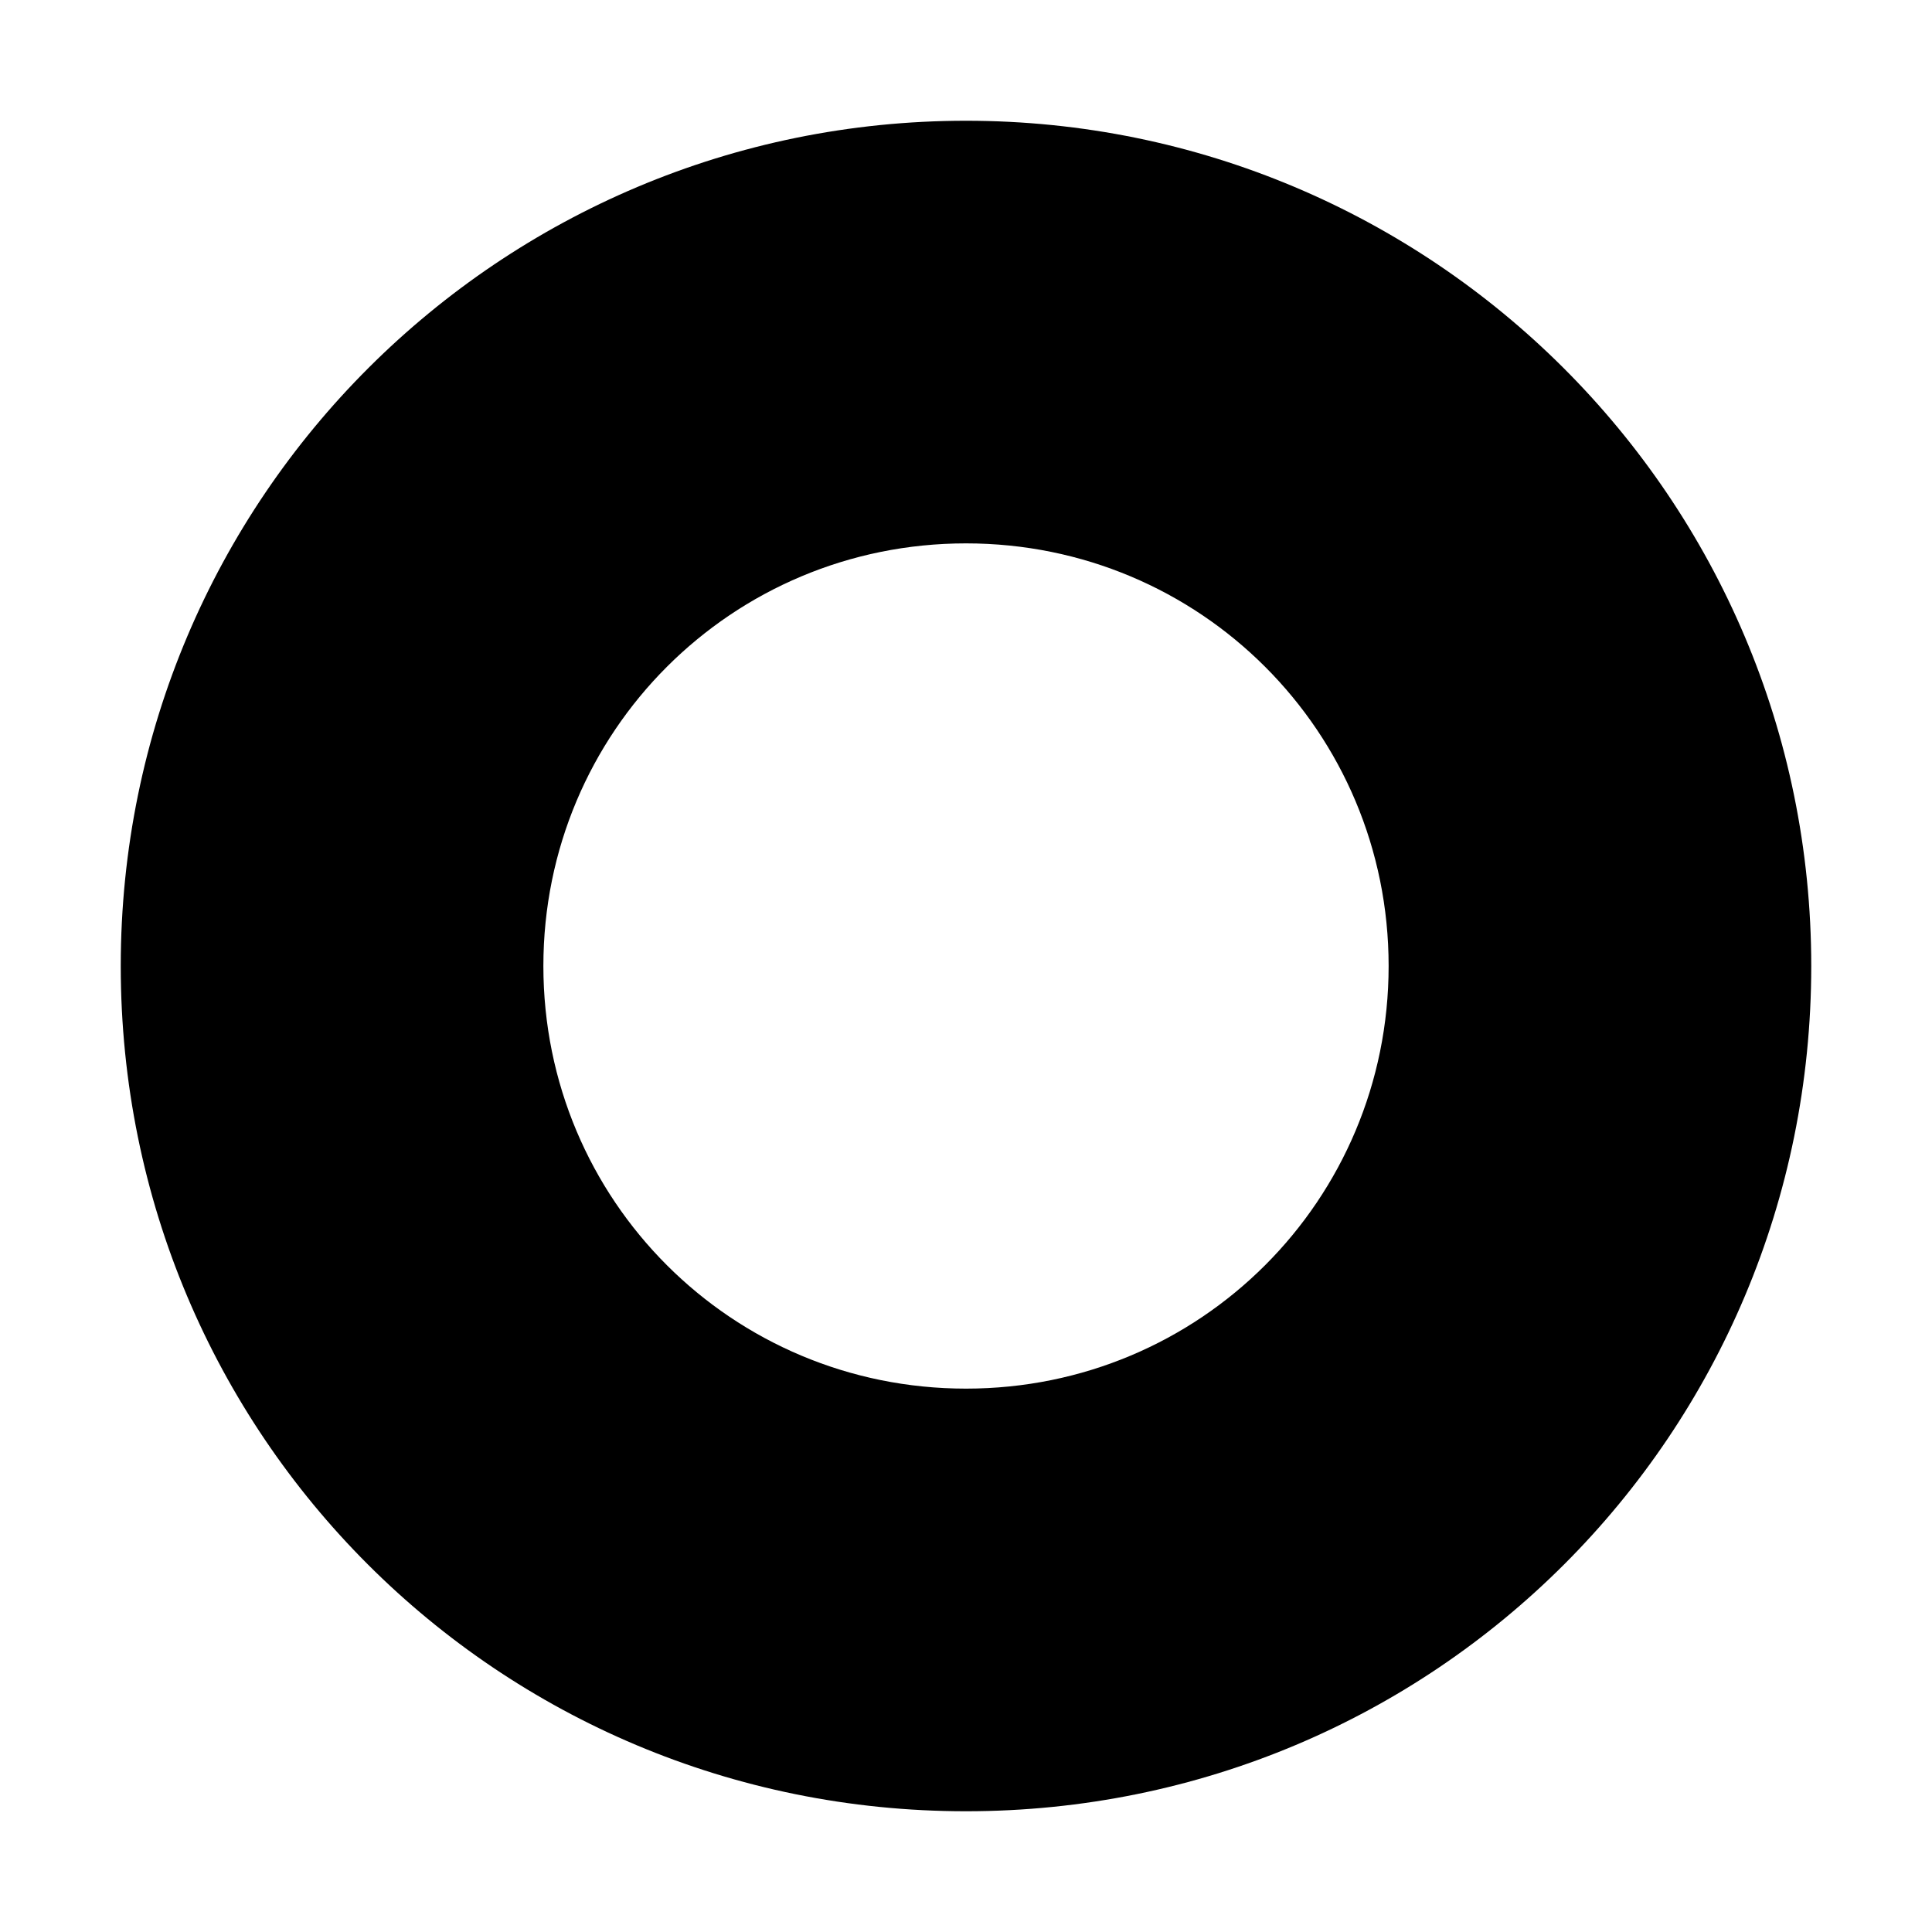
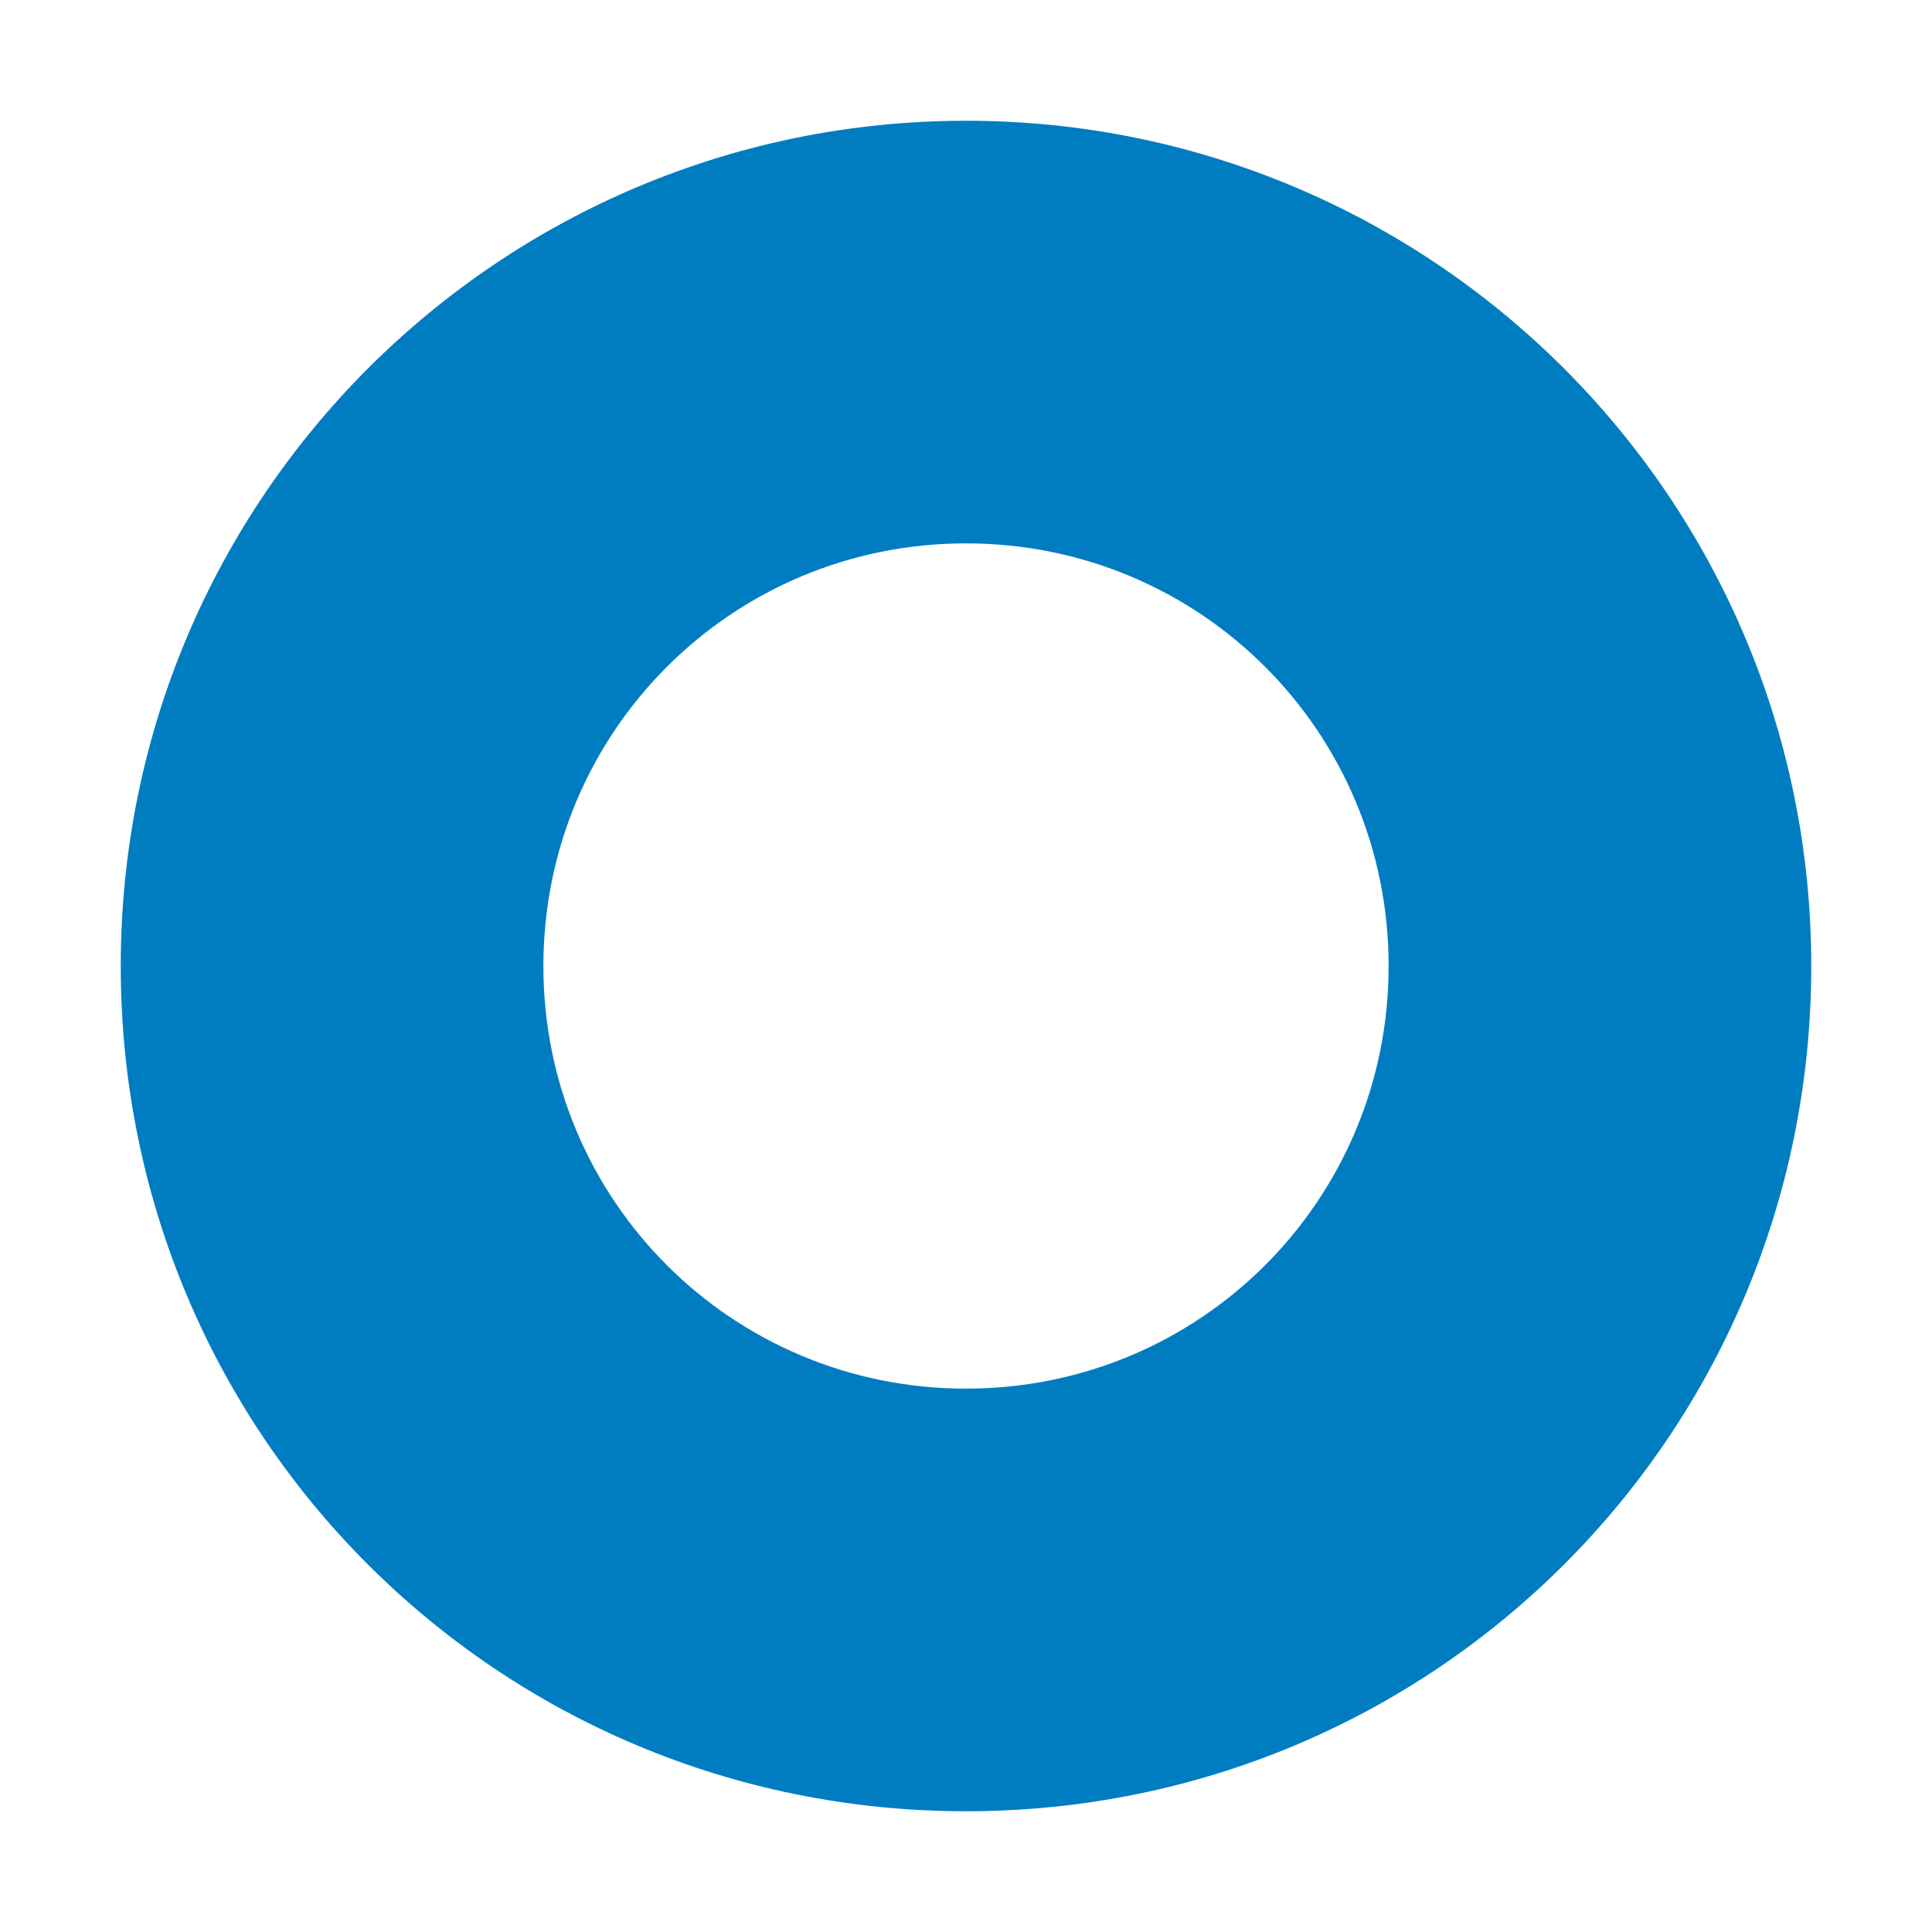
- <svg xmlns="http://www.w3.org/2000/svg" fill="currentColor" viewBox="0 0 16 16">
+ <svg xmlns="http://www.w3.org/2000/svg" fill="#007DC1" viewBox="0 0 16 16">
  <path d="M8 1C4.143 1 1 4.12 1 8s3.121 7 7 7 7-3.121 7-7-3.143-7-7-7zm0 10.5c-1.94 0-3.5-1.56-3.5-3.5S6.06 4.5 8 4.5s3.5 1.56 3.5 3.5-1.56 3.5-3.5 3.5z" />
</svg>
